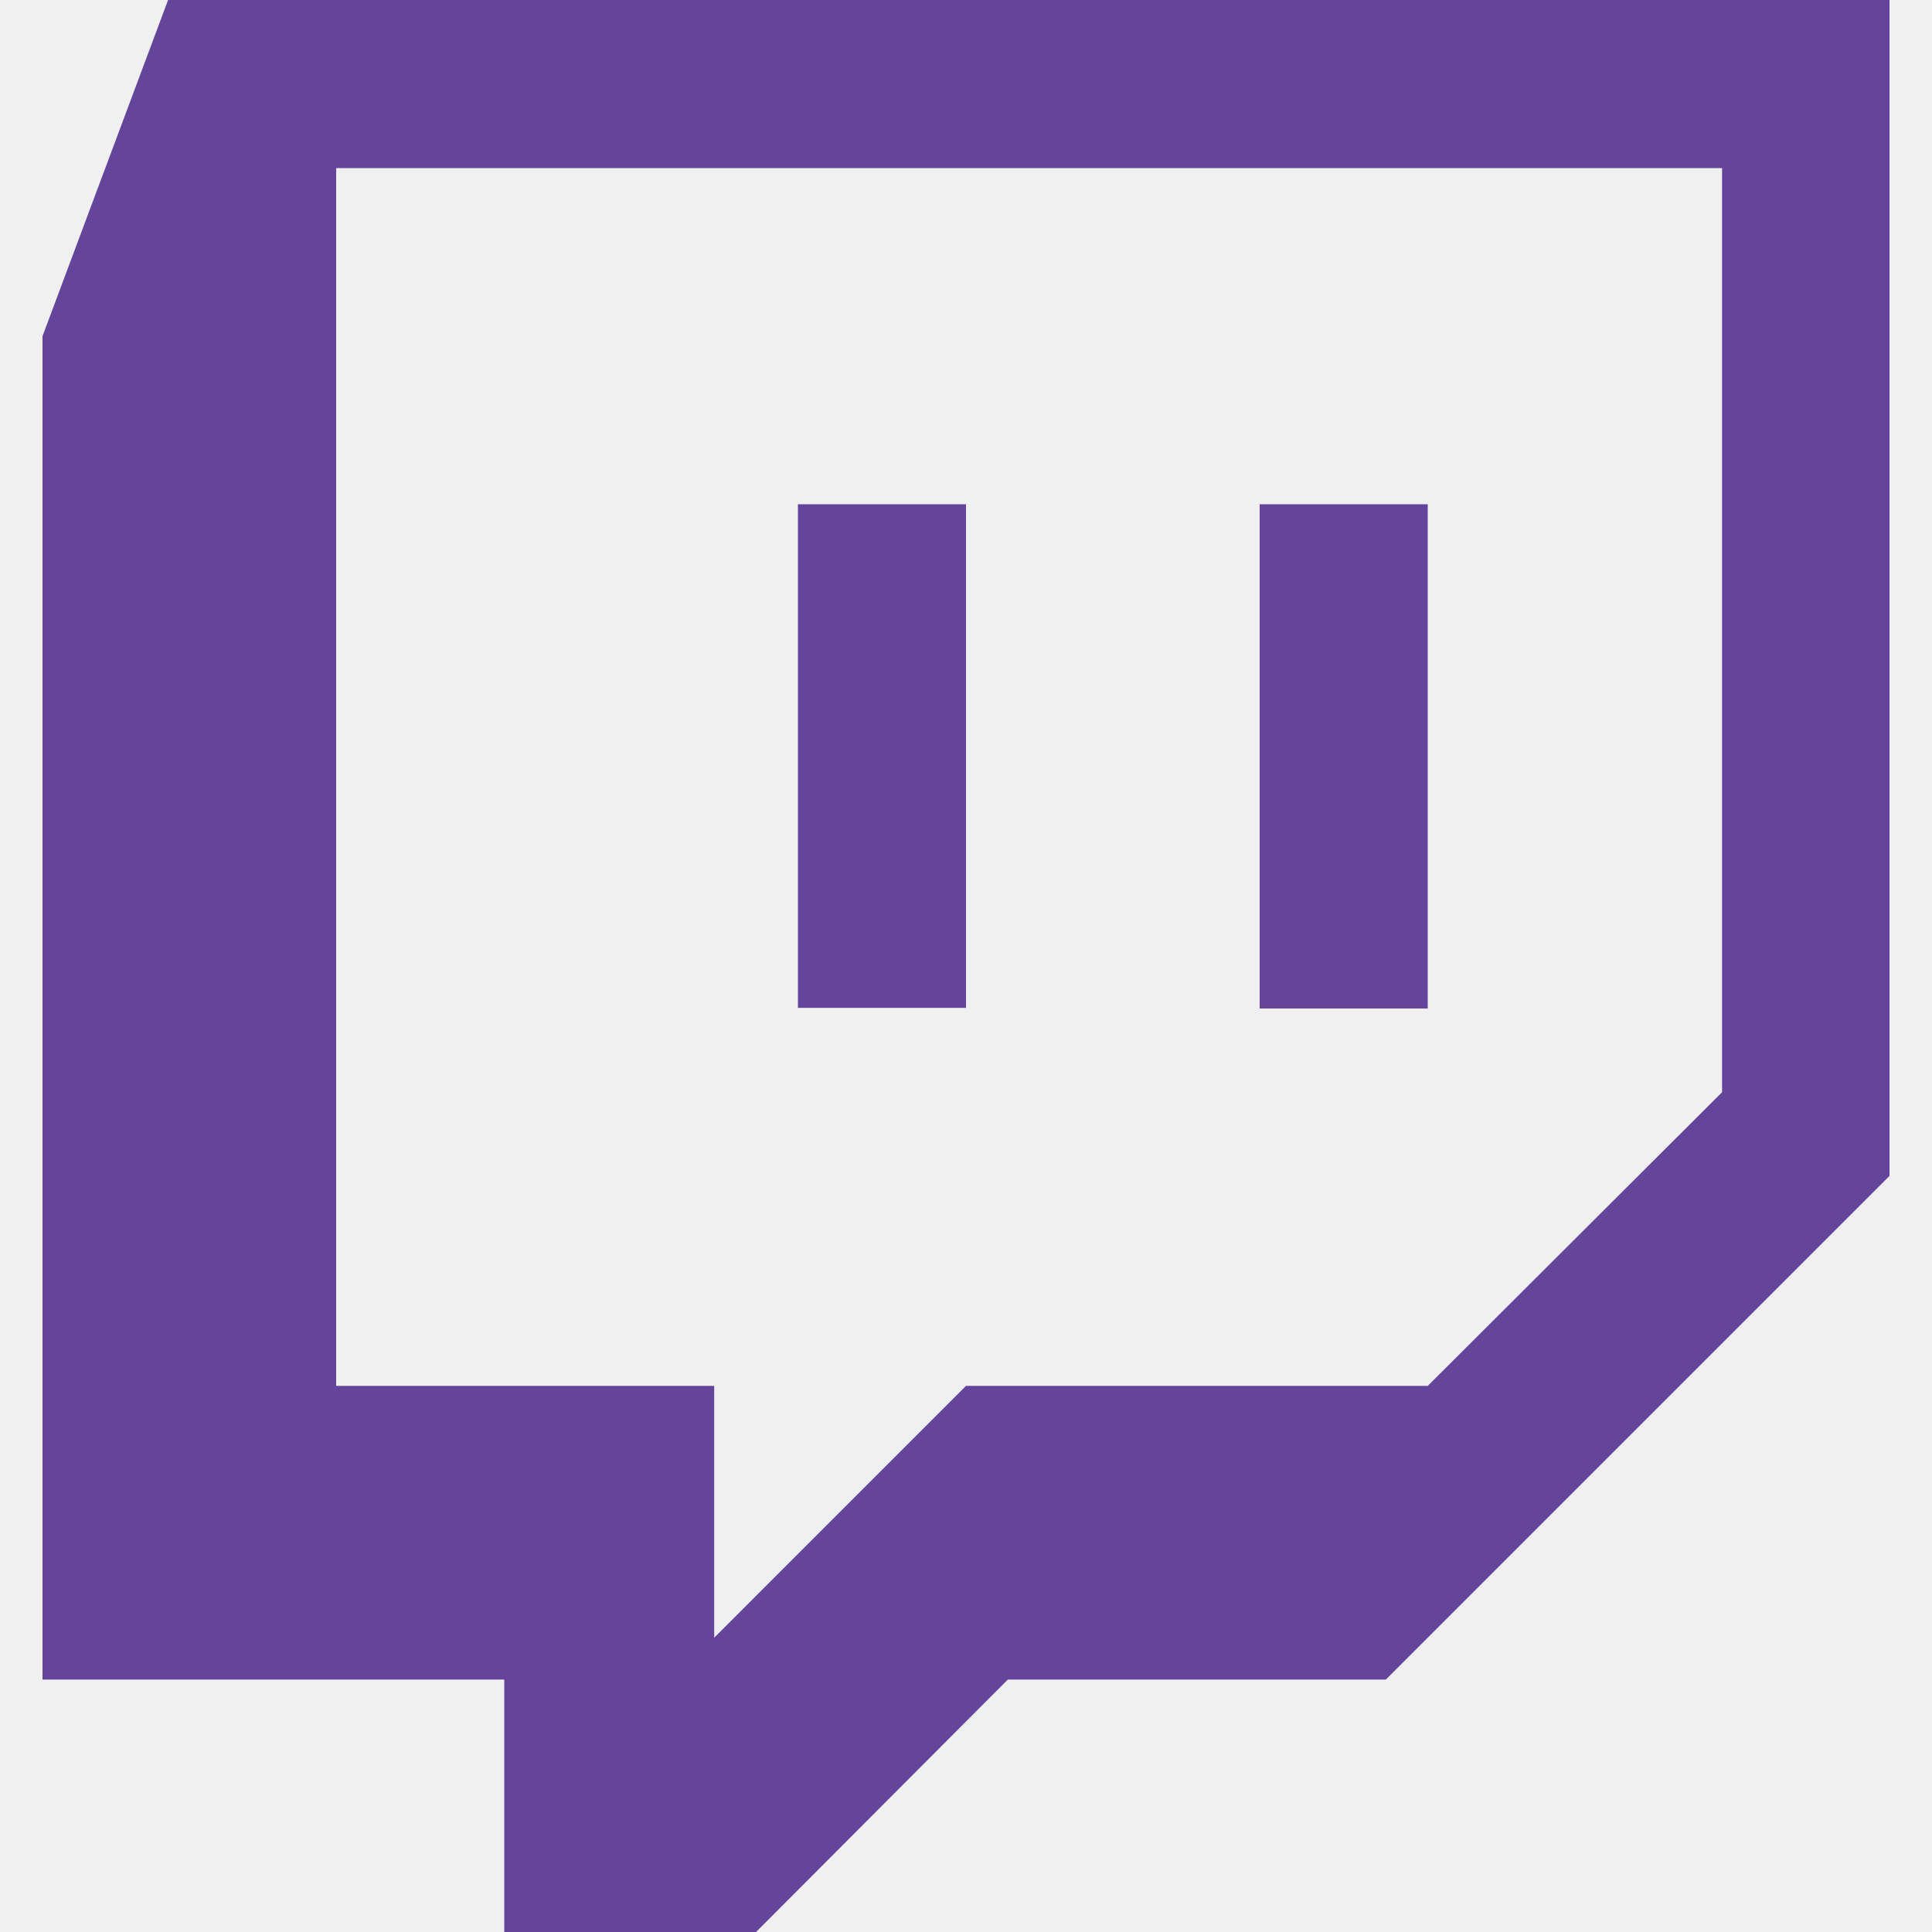
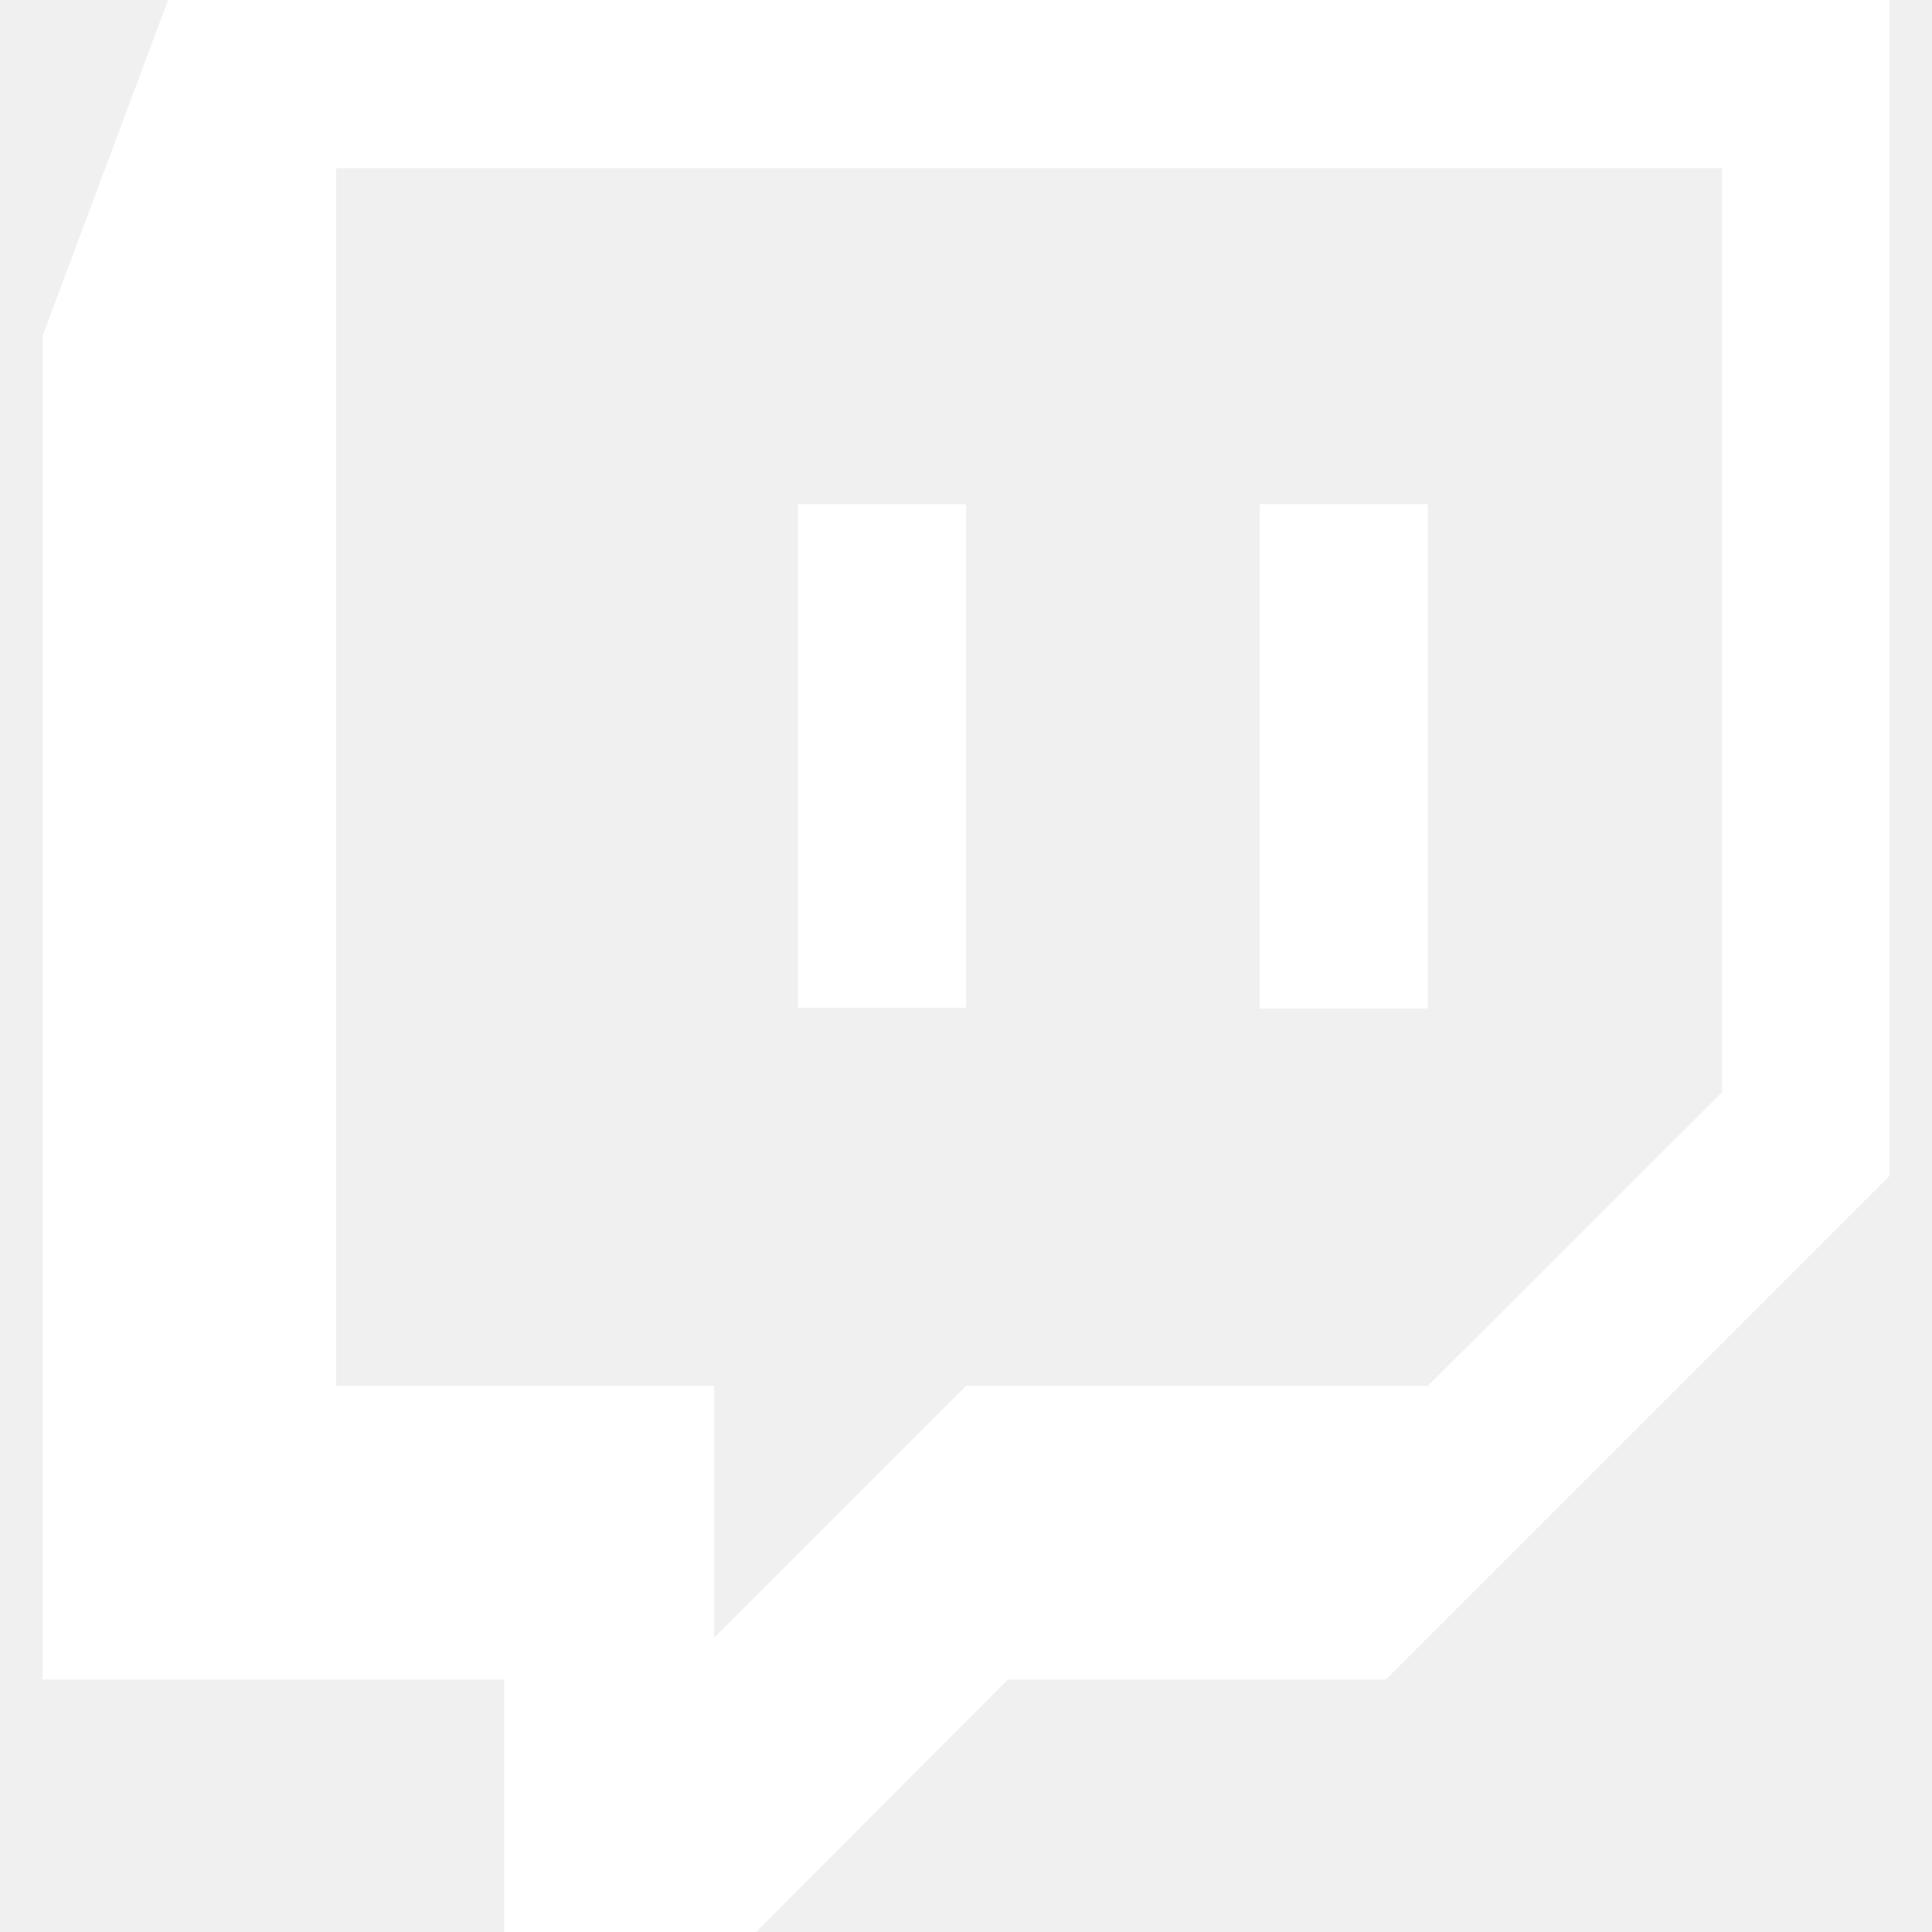
<svg xmlns="http://www.w3.org/2000/svg" class="mb-1" width="20" height="20" viewBox="0 0 300 300">
-   <path fill-rule="evenodd" clip-rule="evenodd" fill="#65459B" d="M215.2 260.8h-58.7L117.4 300H78.3v-39.2H6.6V52.2L26.1 0h267.3v182.6l-78.2 78.2zm52.2-91.2V26.1H52.2v189.1h58.7v39.1l39.1-39.1h71.7l45.7-45.6z" />
-   <path fill="#65459B" d="M195.6 78.3v78.3h26.1V78.3h-26.1zm-71.7 78.2H150V78.3h-26.1v78.2z" />
+   <path fill-rule="evenodd" clip-rule="evenodd" fill=" #FFFFFF" d="M215.2 260.8h-58.7L117.4 300H78.3v-39.2H6.6V52.2L26.1 0h267.3v182.6l-78.2 78.2zm52.2-91.2V26.1H52.2v189.1h58.7v39.1l39.1-39.1h71.7l45.7-45.6z" />
+   <path fill="#FFFFFF" d="M195.6 78.3v78.3h26.1V78.3h-26.1zm-71.7 78.2H150V78.3h-26.1v78.2z" />
</svg>
